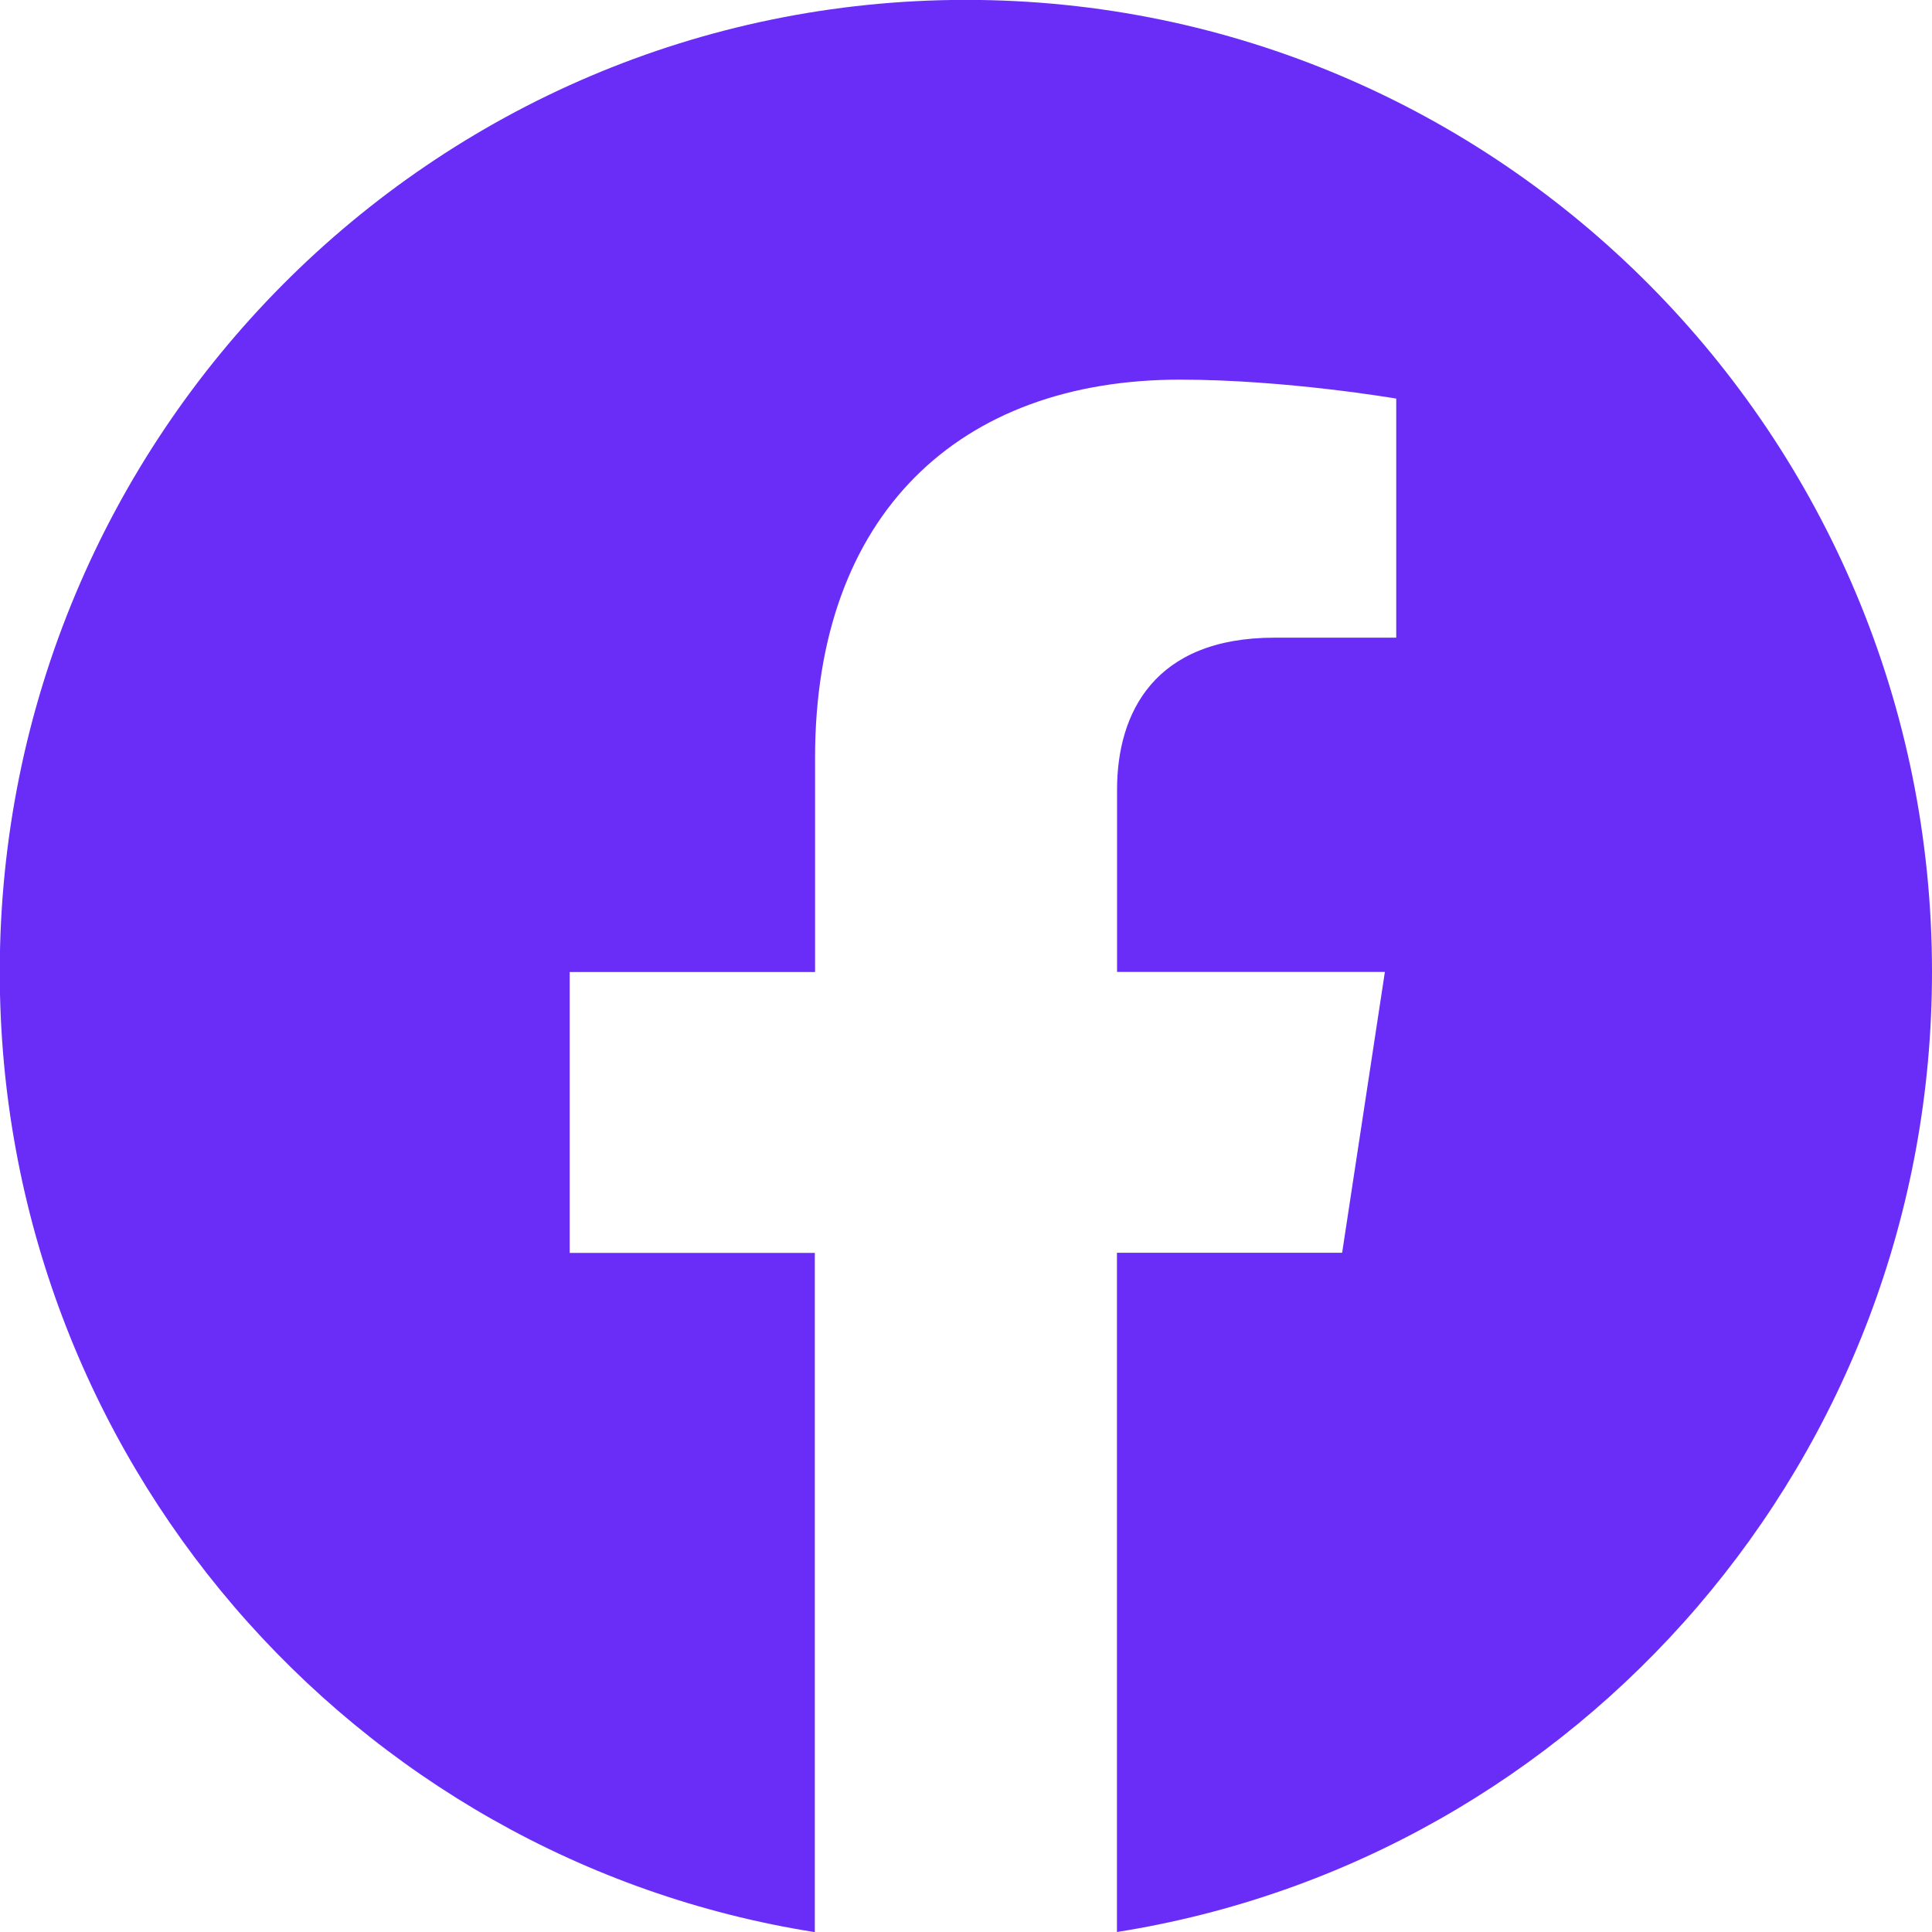
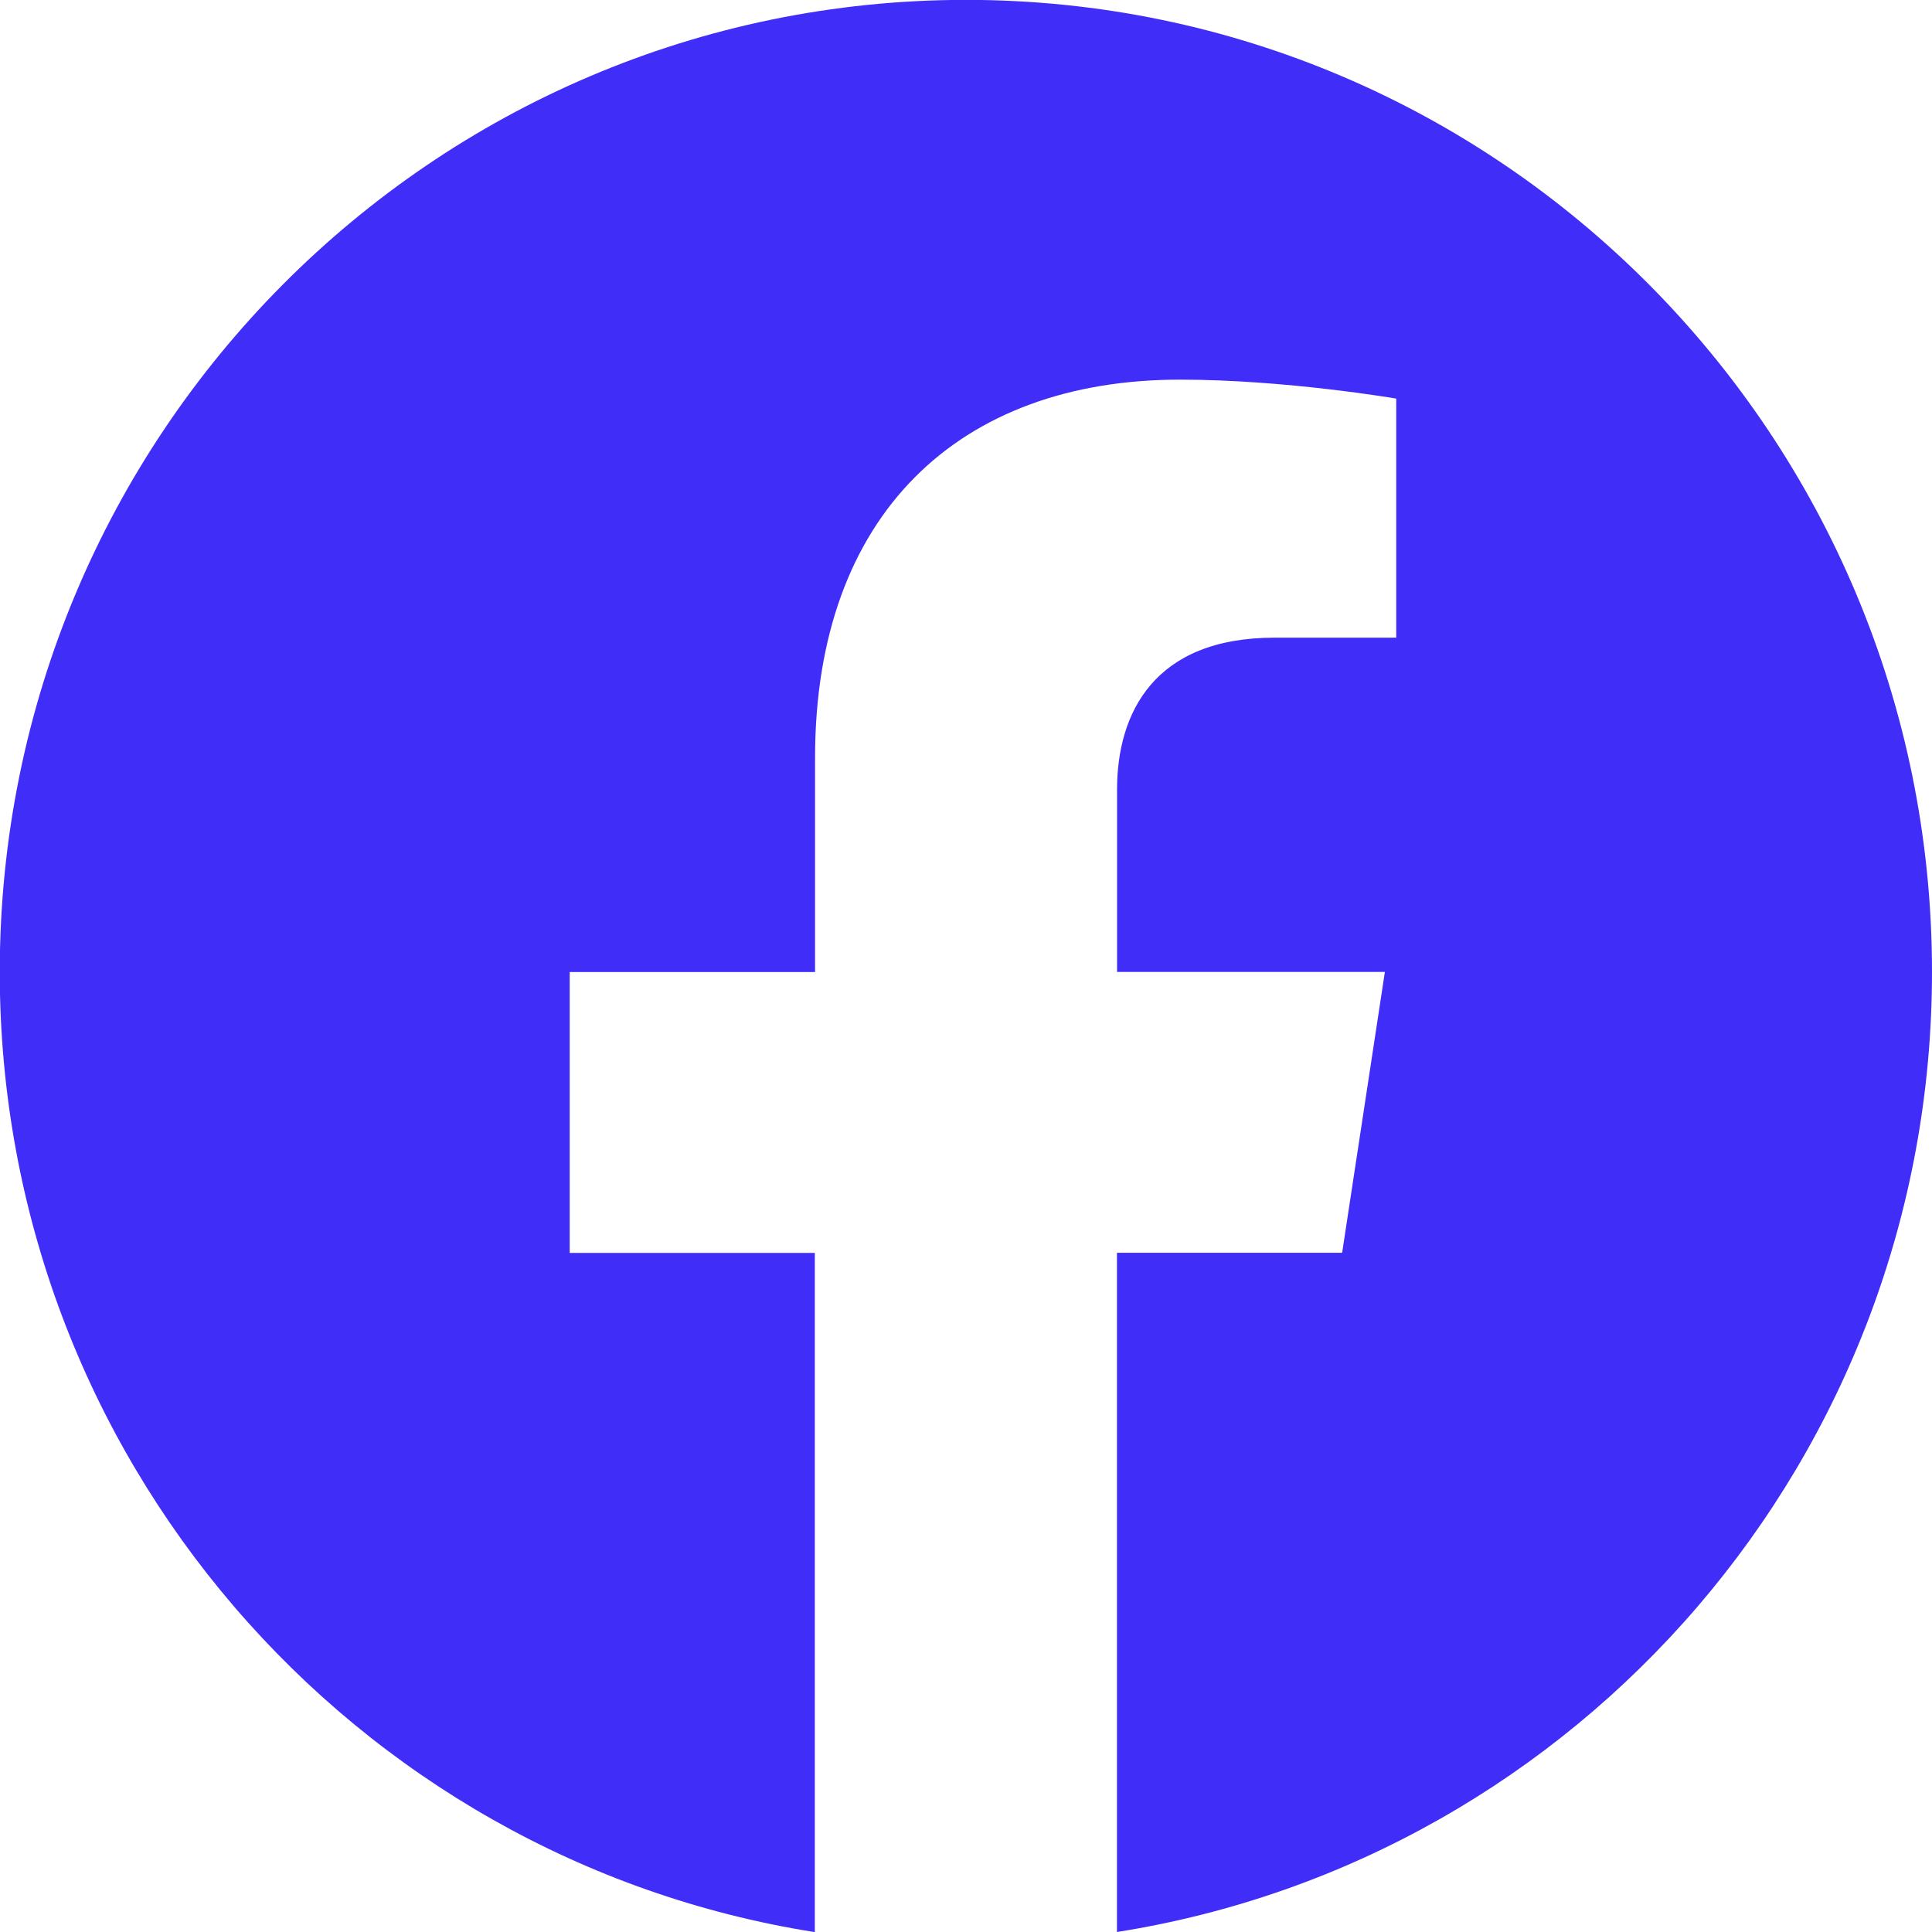
- <svg xmlns="http://www.w3.org/2000/svg" width="16" height="16" fill="#6a2df8" class="bi bi-facebook" viewBox="0 0 16 16">
+ <svg xmlns="http://www.w3.org/2000/svg" width="16" height="16" fill="#412df8" class="bi bi-facebook" viewBox="0 0 16 16">
  <path d="M16 8.049c0-4.446-3.582-8.05-8-8.05C3.58 0-.002 3.603-.002 8.05c0 4.017 2.926 7.347 6.75 7.951v-5.625h-2.03V8.05H6.75V6.275c0-2.017 1.195-3.131 3.022-3.131.876 0 1.791.157 1.791.157v1.98h-1.009c-.993 0-1.303.621-1.303 1.258v1.51h2.218l-.354 2.326H9.25V16c3.824-.604 6.75-3.934 6.75-7.951z" />
</svg>
